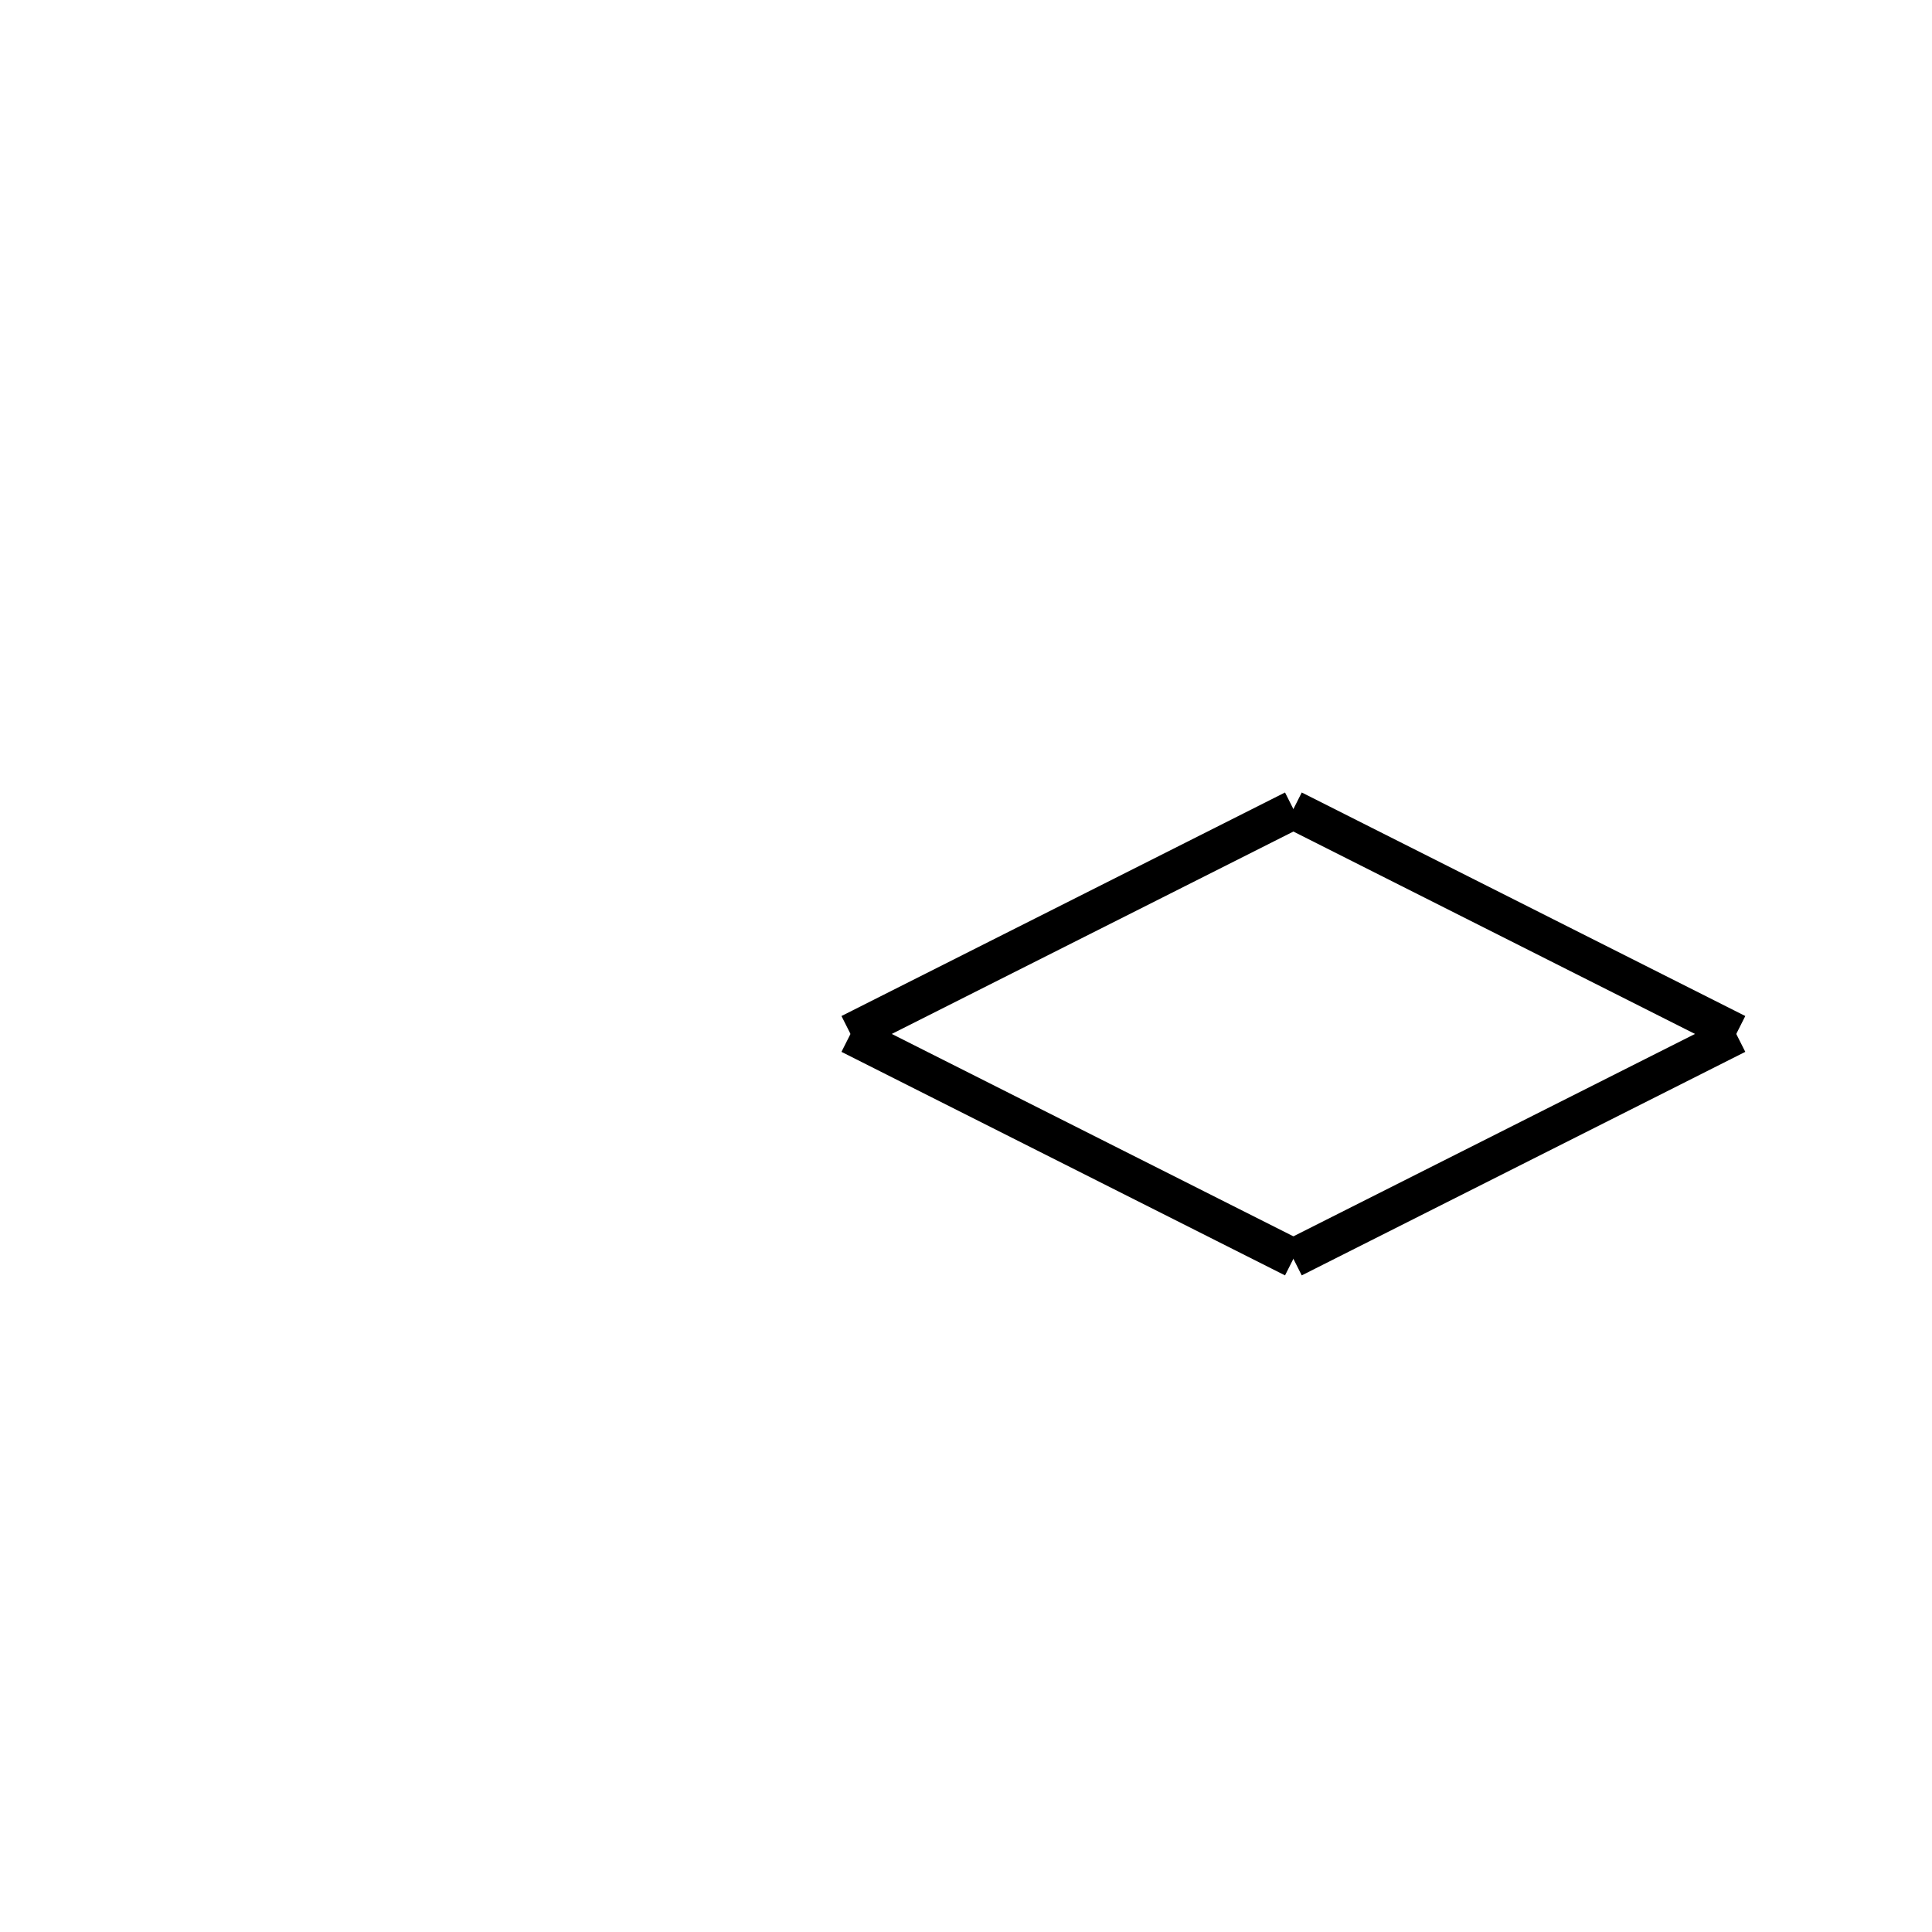
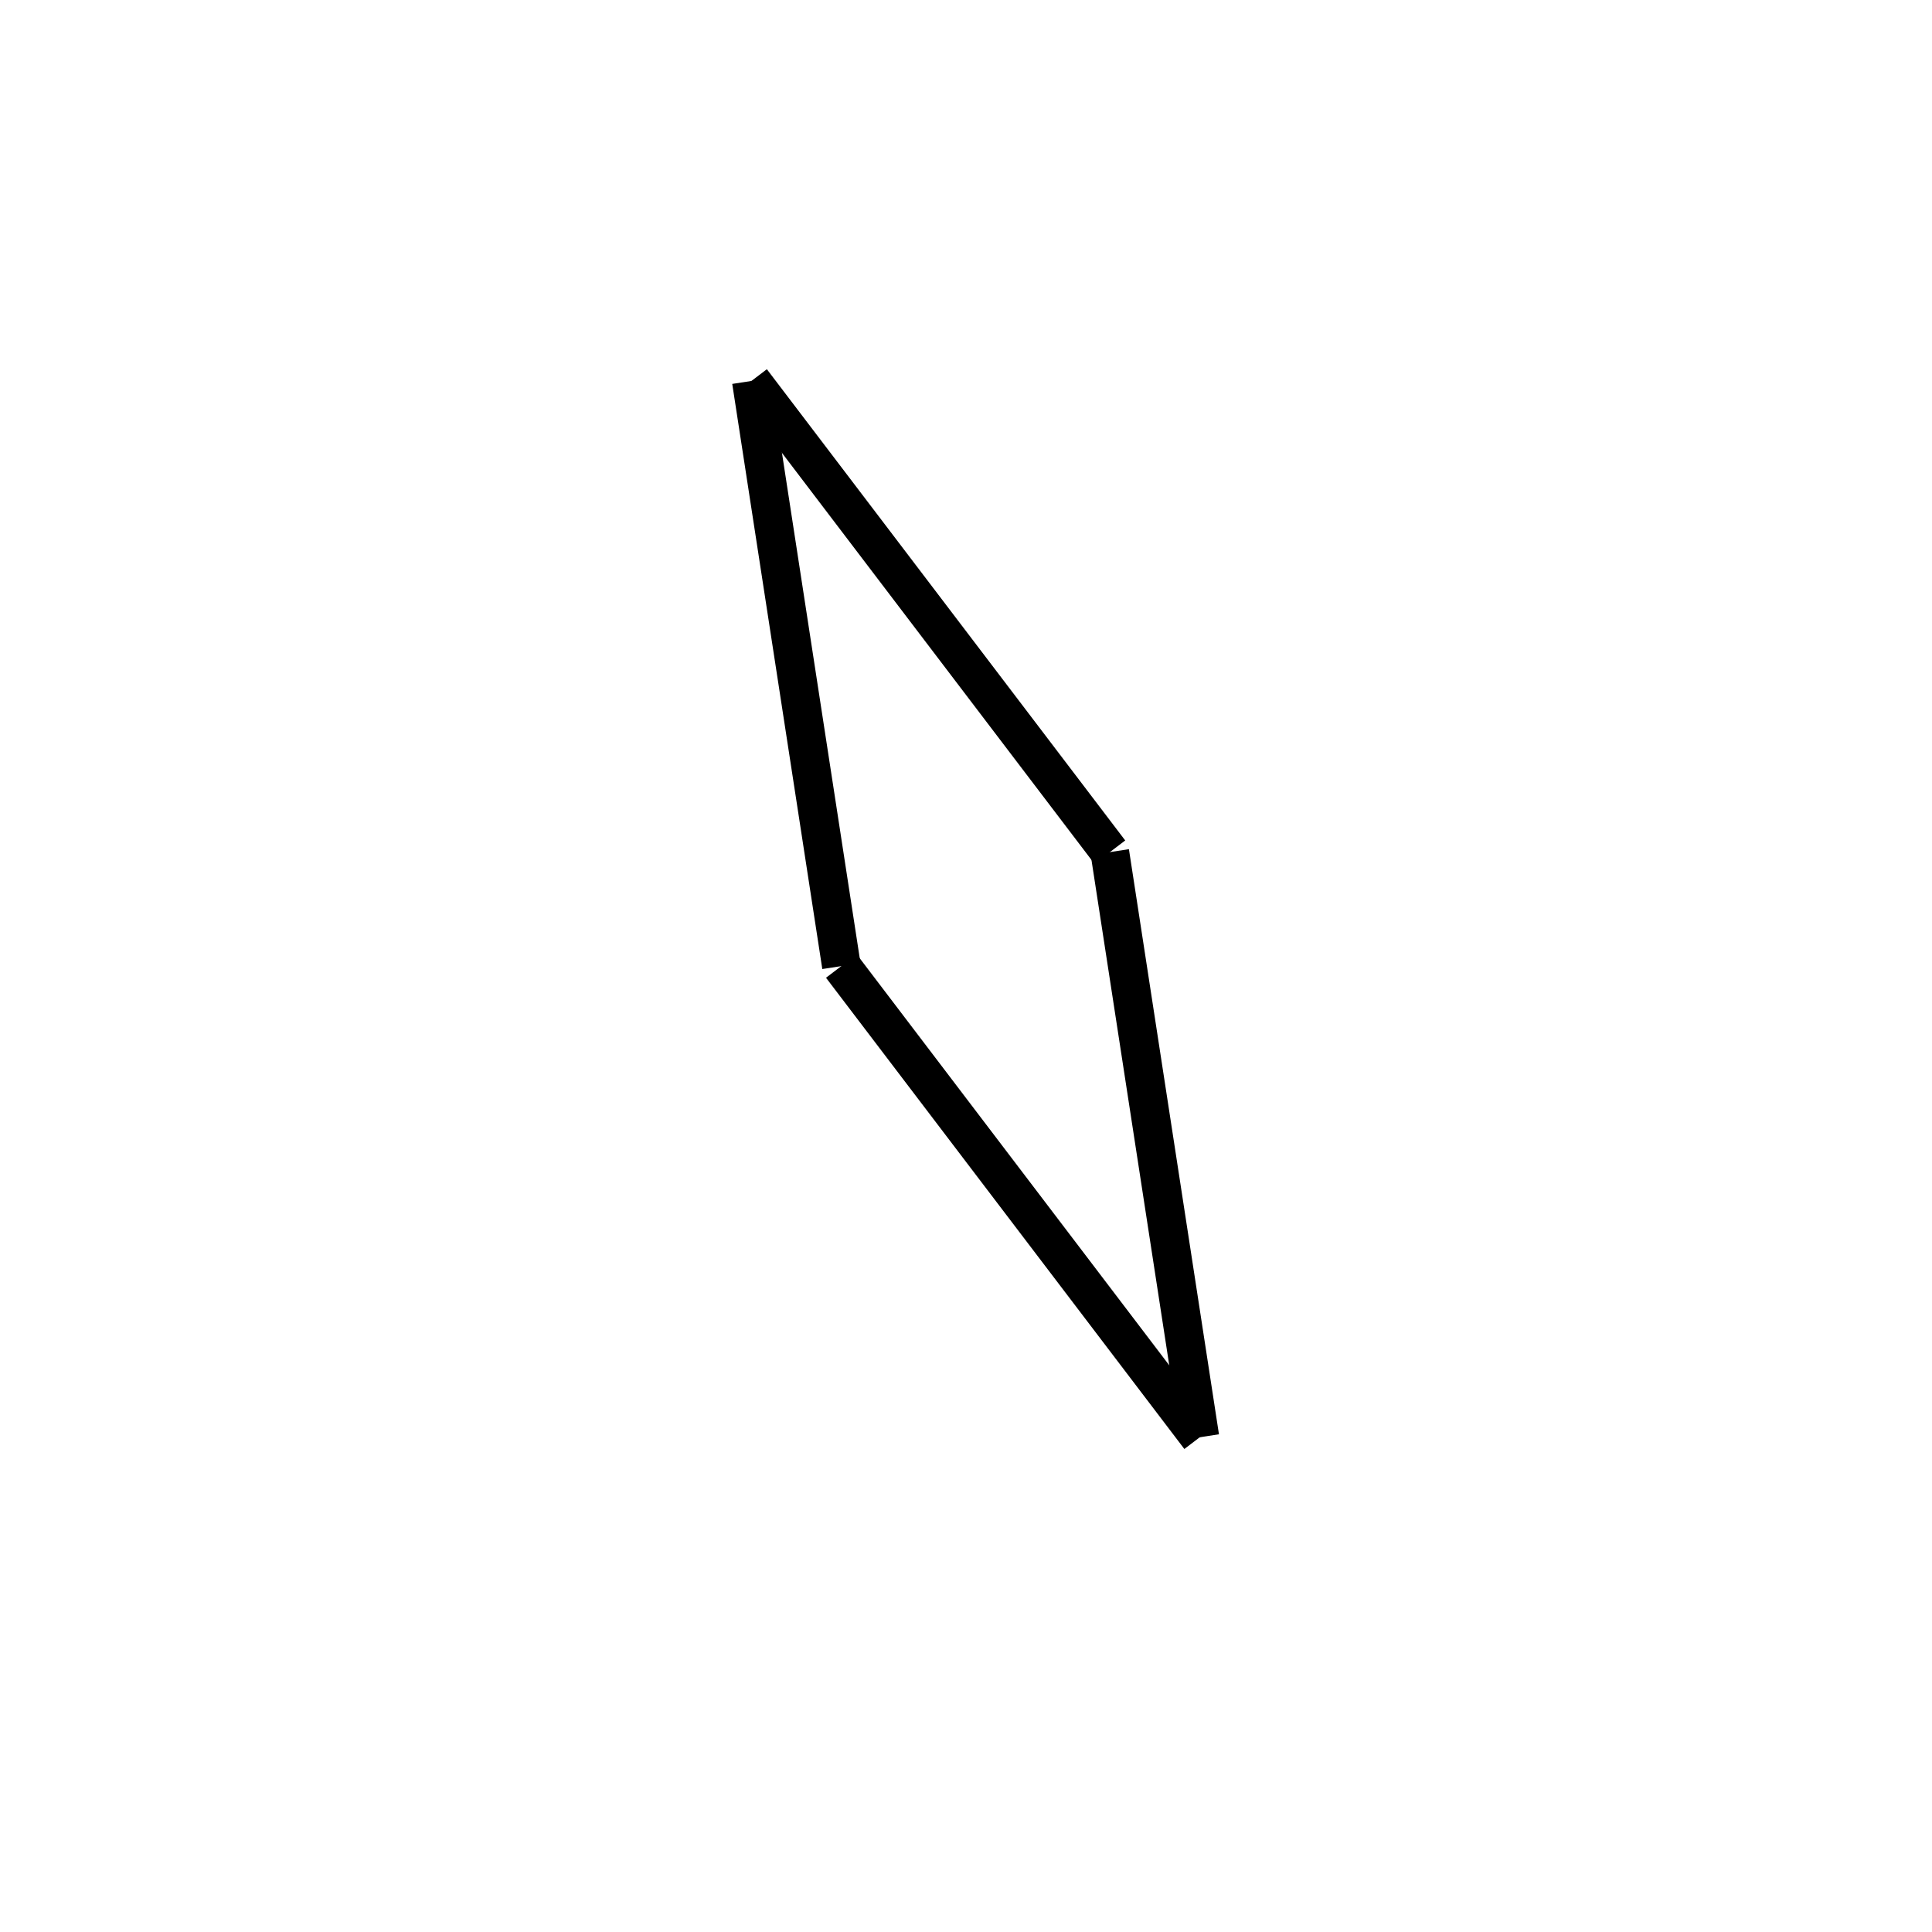
<svg xmlns="http://www.w3.org/2000/svg" height="100" width="100">
  <rect stroke-width="5" stroke="#ffffff" fill="#ffffff" height="100" width="100" y="0" x="0" />
-   <line x1="89.886" y1="53.551" x2="66.928" y2="65.121" stroke-width="2" stroke="black" />
-   <line x1="66.963" y1="65.121" x2="44.004" y2="53.551" stroke-width="2" stroke="black" />
-   <line x1="66.963" y1="41.912" x2="44.004" y2="53.482" stroke-width="2" stroke="black" />
-   <line x1="89.886" y1="53.482" x2="66.928" y2="41.912" stroke-width="2" stroke="black" />
+   <line x1="38.897" y1="19.716" x2="57.445" y2="44.107" stroke-width="2" stroke="black" />
+   <line x1="57.444" y1="44.105" x2="62.105" y2="74.391" stroke-width="2" stroke="black" />
+   <line x1="43.55" y1="50.003" x2="62.098" y2="74.394" stroke-width="2" stroke="black" />
+   <line x1="38.889" y1="19.719" x2="43.551" y2="50.005" stroke-width="2" stroke="black" />
</svg>
